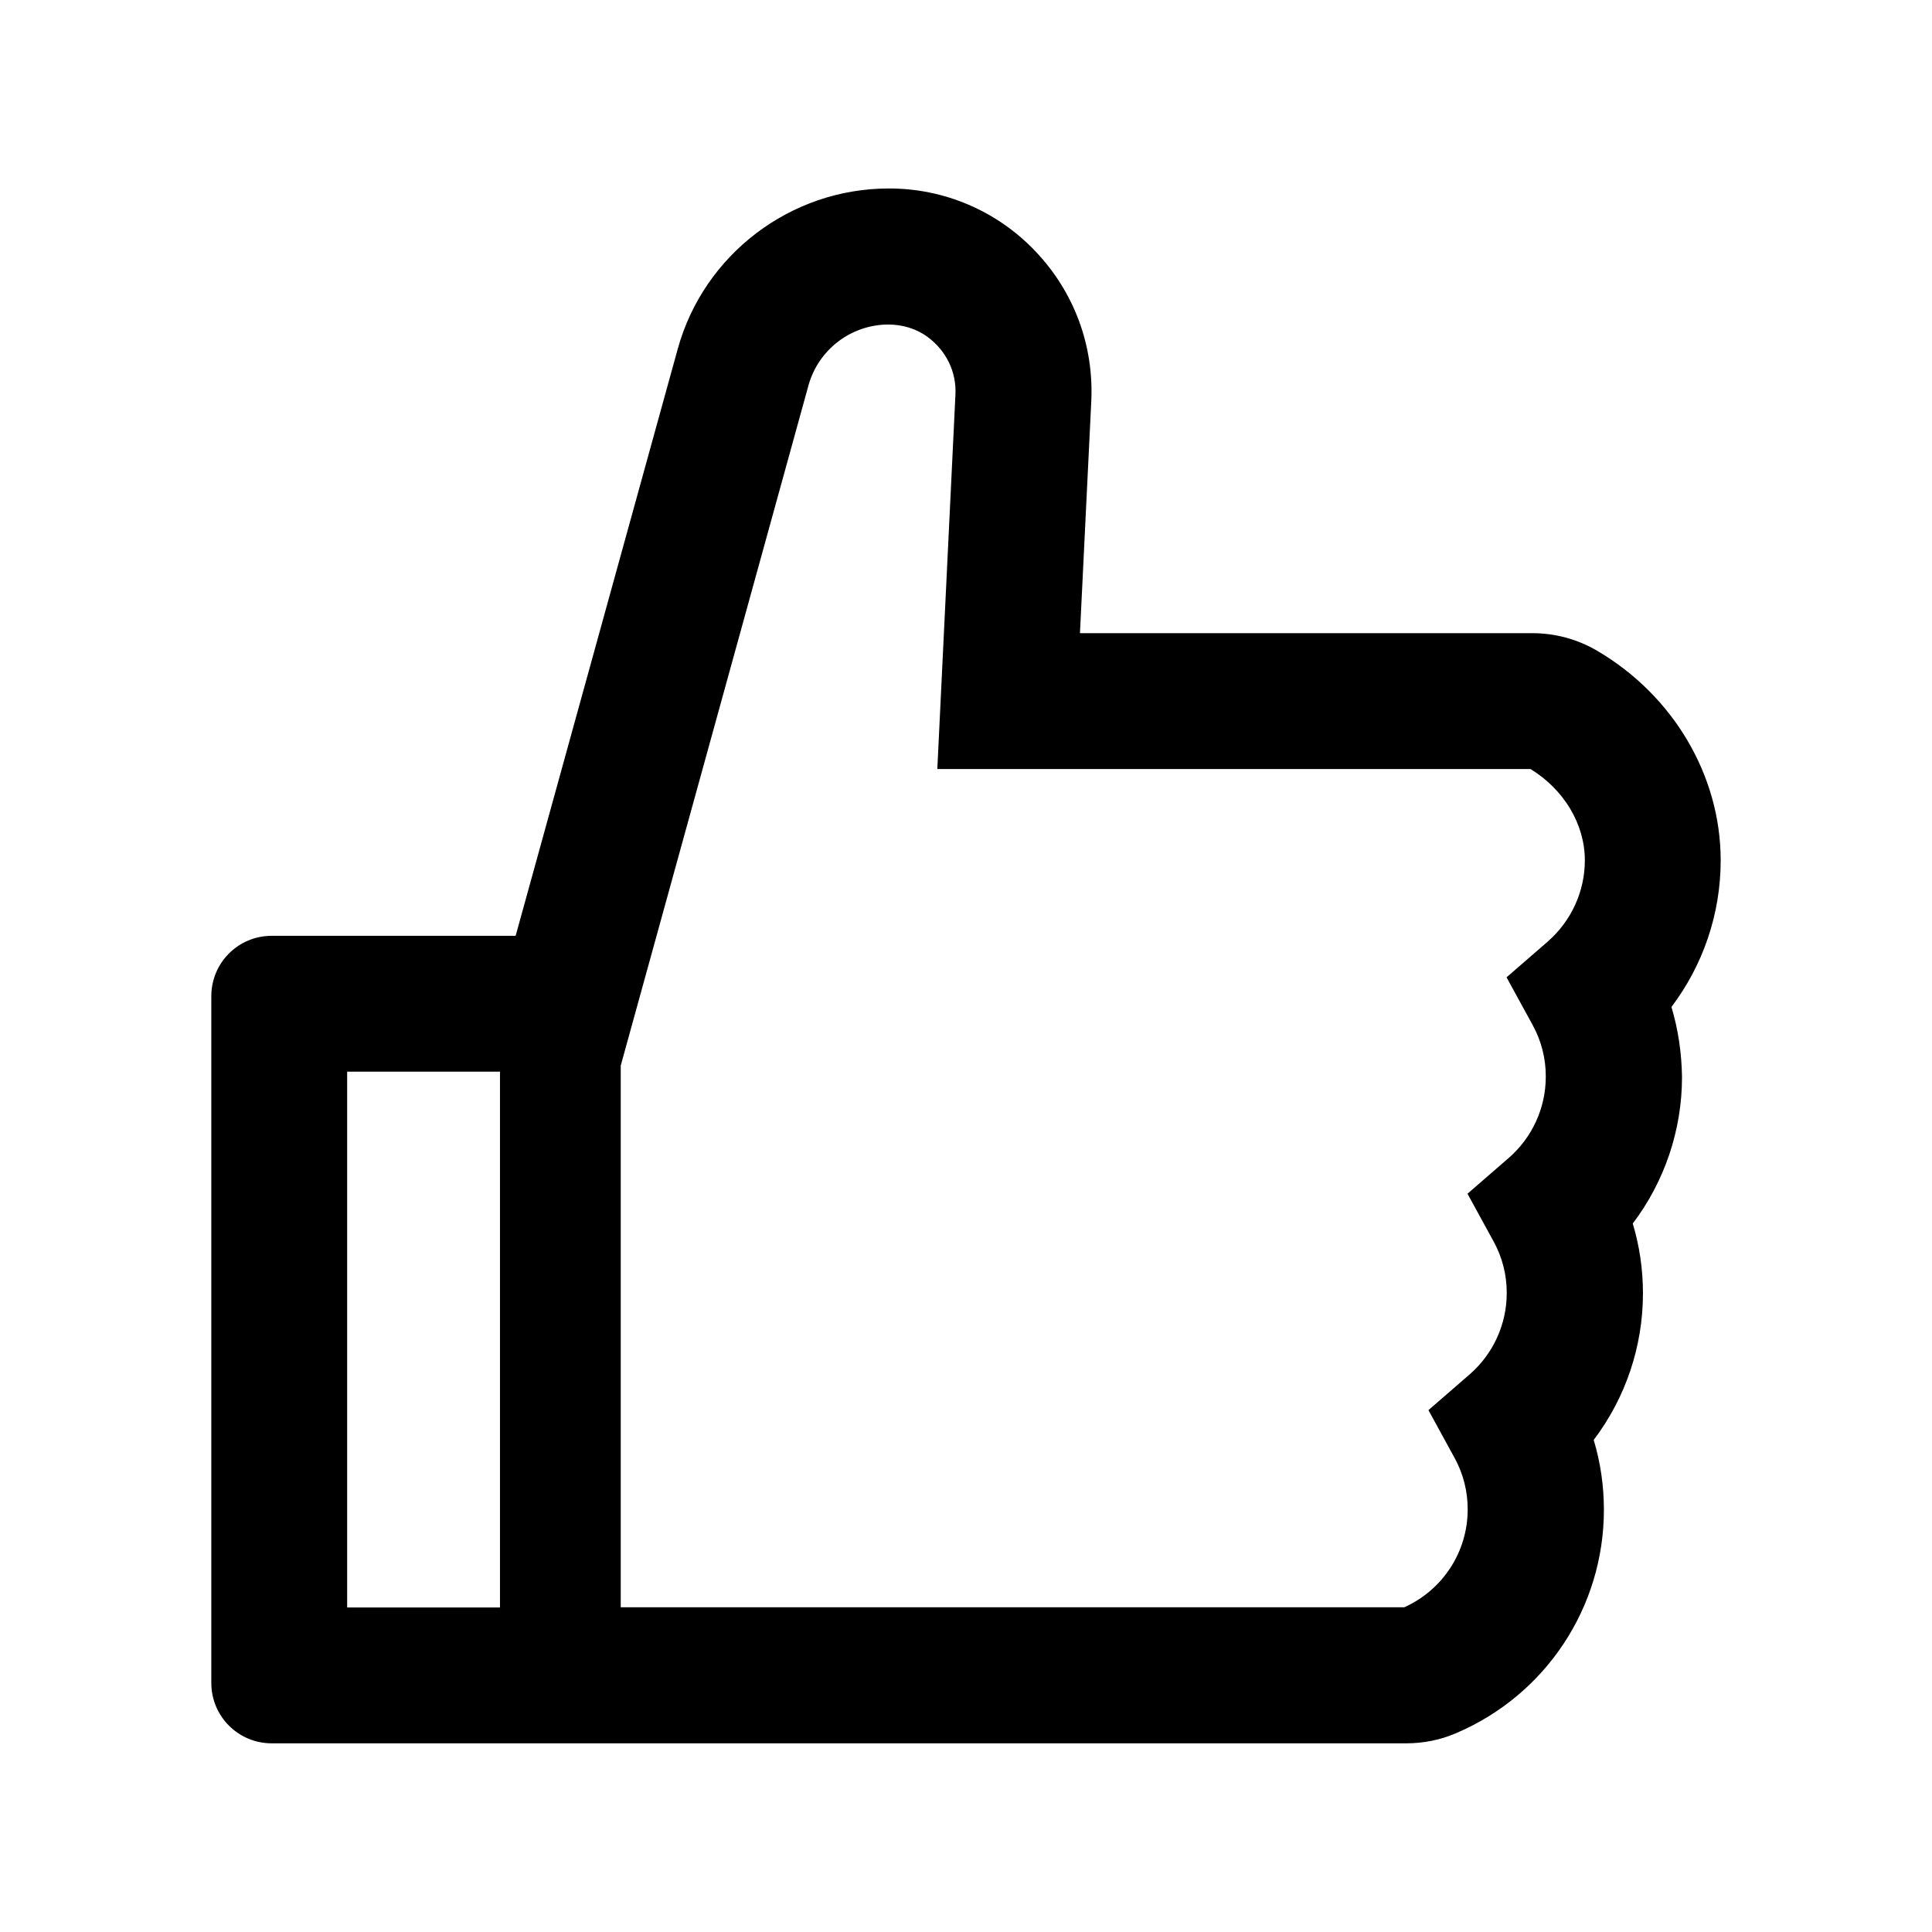
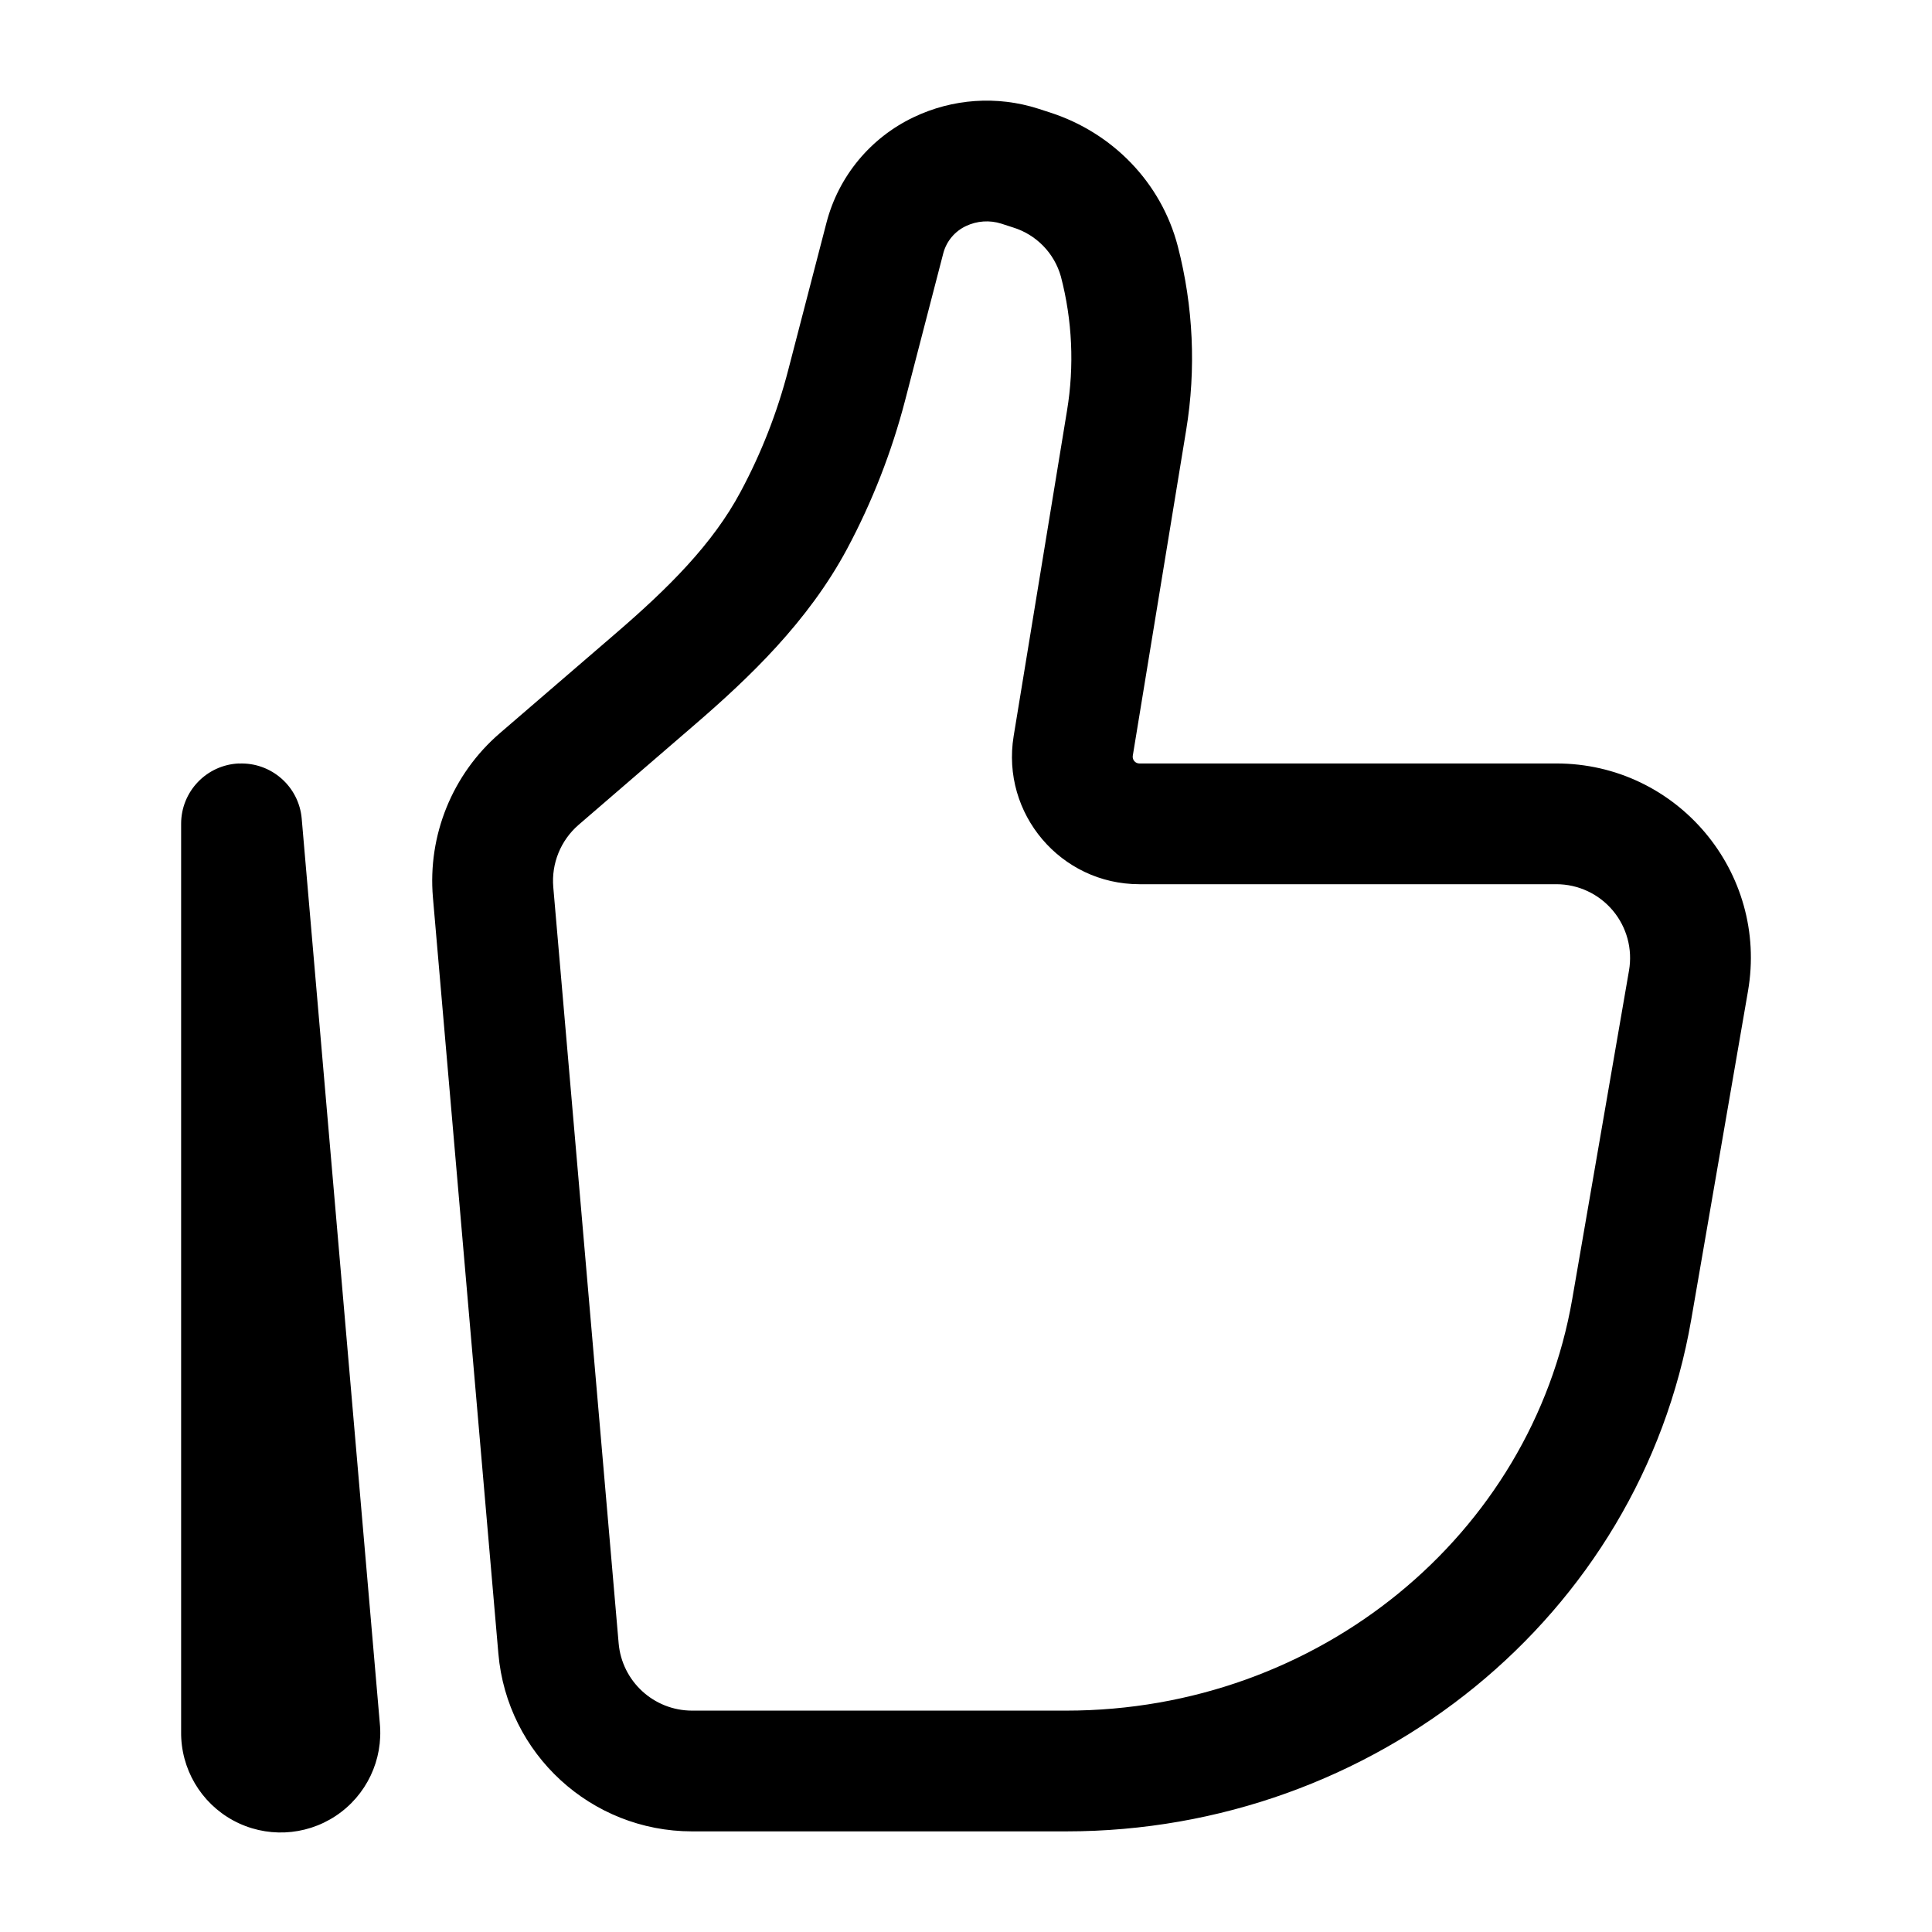
- <svg xmlns="http://www.w3.org/2000/svg" fill="currentColor" viewBox="0 0 1024 1024">
-   <path d="M885.9 533.7c16.8-22.2 26.1-49.4 26.1-77.7 0-44.9-25.1-87.4-65.5-111.1a67.67 67.67 0 0 0-34.3-9.3H572.4l6-122.9c1.4-29.7-9.1-57.9-29.5-79.4A106.62 106.62 0 0 0 471 99.9c-52 0-98 35-111.8 85.1l-85.9 311H144c-17.7 0-32 14.3-32 32v364c0 17.7 14.3 32 32 32h601.3c9.2 0 18.2-1.8 26.5-5.4 47.6-20.3 78.3-66.8 78.3-118.4 0-12.6-1.8-25-5.4-37 16.8-22.2 26.1-49.4 26.1-77.7 0-12.6-1.8-25-5.4-37 16.8-22.2 26.1-49.4 26.1-77.7-.2-12.6-2-25.1-5.6-37.1zM184 852V568h81v284h-81zm636.4-353l-21.9 19 13.9 25.4a56.2 56.2 0 0 1 6.9 27.3c0 16.5-7.2 32.2-19.6 43l-21.9 19 13.9 25.4a56.2 56.2 0 0 1 6.9 27.3c0 16.5-7.2 32.2-19.6 43l-21.9 19 13.9 25.4a56.2 56.2 0 0 1 6.9 27.3c0 22.4-13.2 42.6-33.6 51.8H329V564.8l99.5-360.5a44.1 44.1 0 0 1 42.2-32.3c7.6 0 15.1 2.2 21.1 6.7 9.9 7.4 15.2 18.6 14.6 30.5l-9.6 198.4h314.4C829 418.5 840 436.9 840 456c0 16.5-7.2 32.1-19.6 43z" />
+ <svg xmlns="http://www.w3.org/2000/svg" width="1em" height="1em" viewBox="0 0 24 24">
+   <path fill="currentColor" fill-rule="evenodd" d="M12.438 2.778a.6.6 0 0 0-.438.03a.52.52 0 0 0-.28.33l-.476 1.834a8.4 8.4 0 0 1-.72 1.844c-.485.907-1.218 1.604-1.898 2.19l-1.438 1.24a.92.92 0 0 0-.315.774l.812 9.393a.916.916 0 0 0 .911.837h4.649c3.136 0 5.779-2.182 6.286-5.113l.705-4.08a.916.916 0 0 0-.901-1.073h-5.181c-.977 0-1.72-.876-1.562-1.84l.663-4.044a4 4 0 0 0-.076-1.664a.89.89 0 0 0-.596-.611zl.23-.714zm-1.09-1.321a2.1 2.1 0 0 1 1.549-.107l.145.047l-.23.714l.23-.714c.777.25 1.383.87 1.589 1.662c.193.746.229 1.524.104 2.284l-.663 4.044a.083.083 0 0 0 .082.097h5.18c1.5 0 2.636 1.352 2.38 2.829l-.705 4.08c-.638 3.688-3.938 6.357-7.764 6.357H8.596a2.416 2.416 0 0 1-2.405-2.208l-.813-9.393a2.42 2.42 0 0 1 .83-2.04l1.44-1.24c.655-.564 1.206-1.111 1.552-1.76a6.8 6.8 0 0 0 .592-1.514l.476-1.833a2.01 2.01 0 0 1 1.08-1.305m-8.38 8.028a.75.75 0 0 1 .78.685l.97 11.236a1.237 1.237 0 1 1-2.468.107V10.234a.75.75 0 0 1 .718-.75" clip-rule="evenodd" />
</svg>
